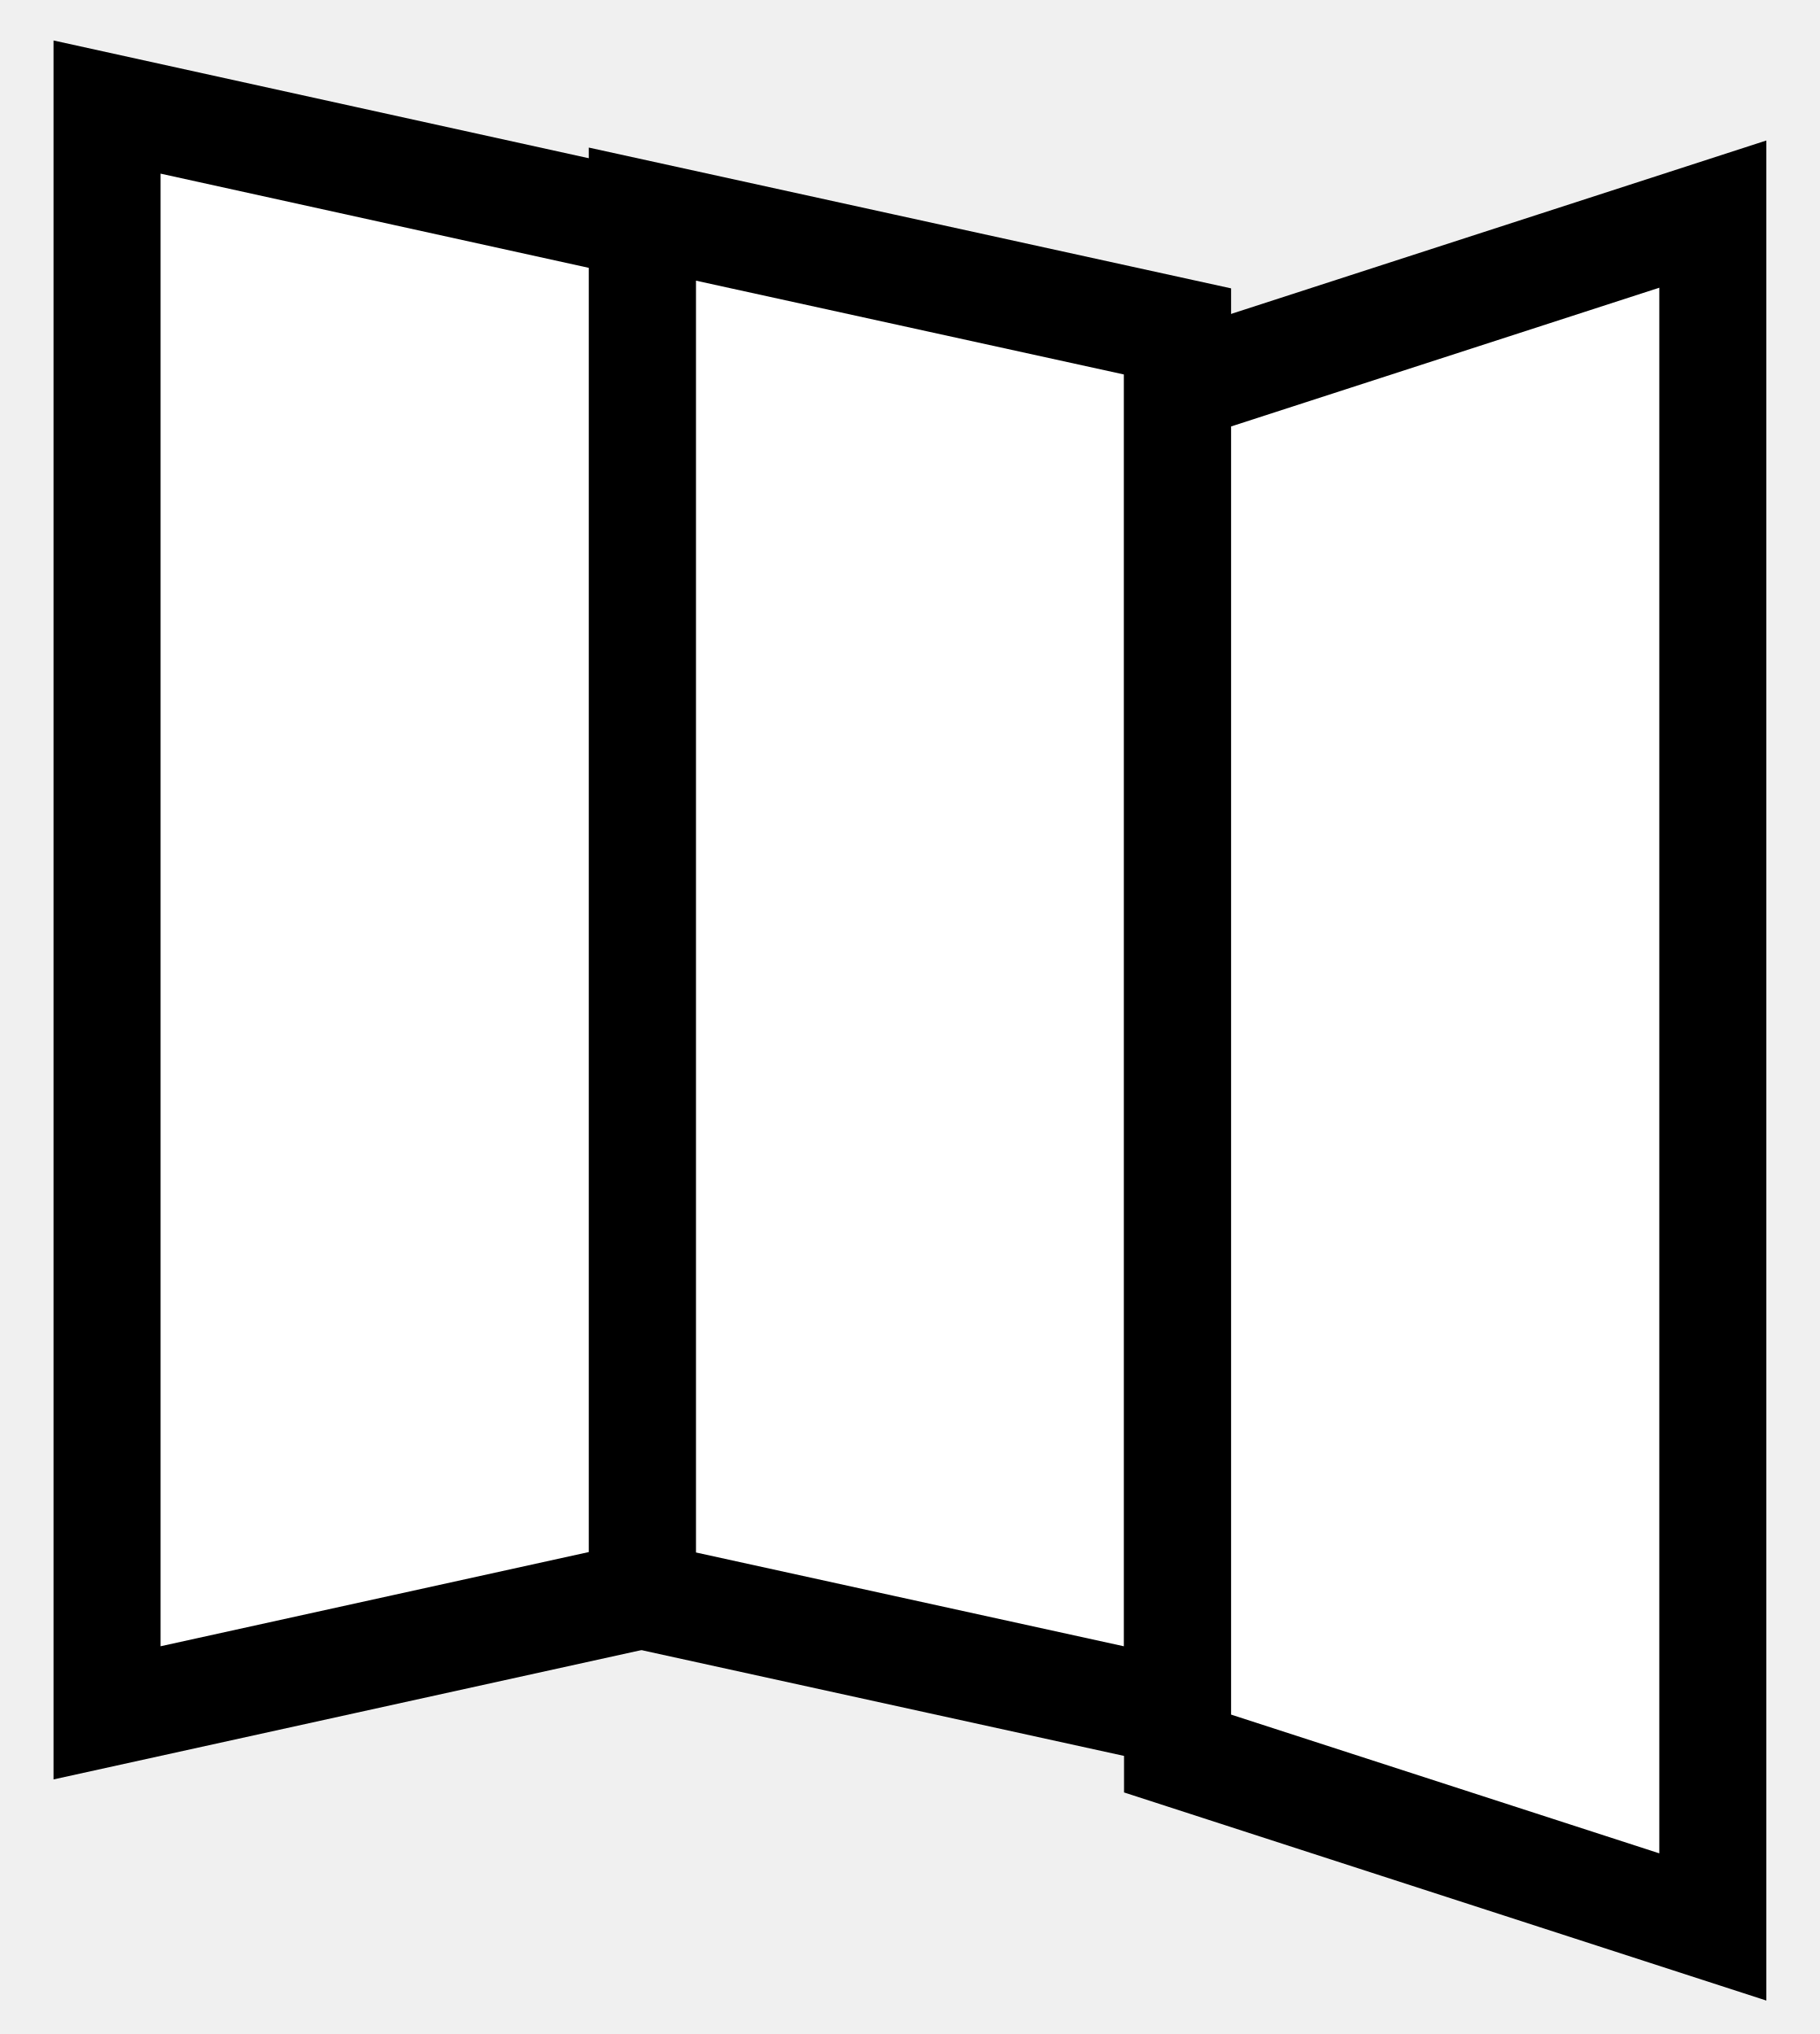
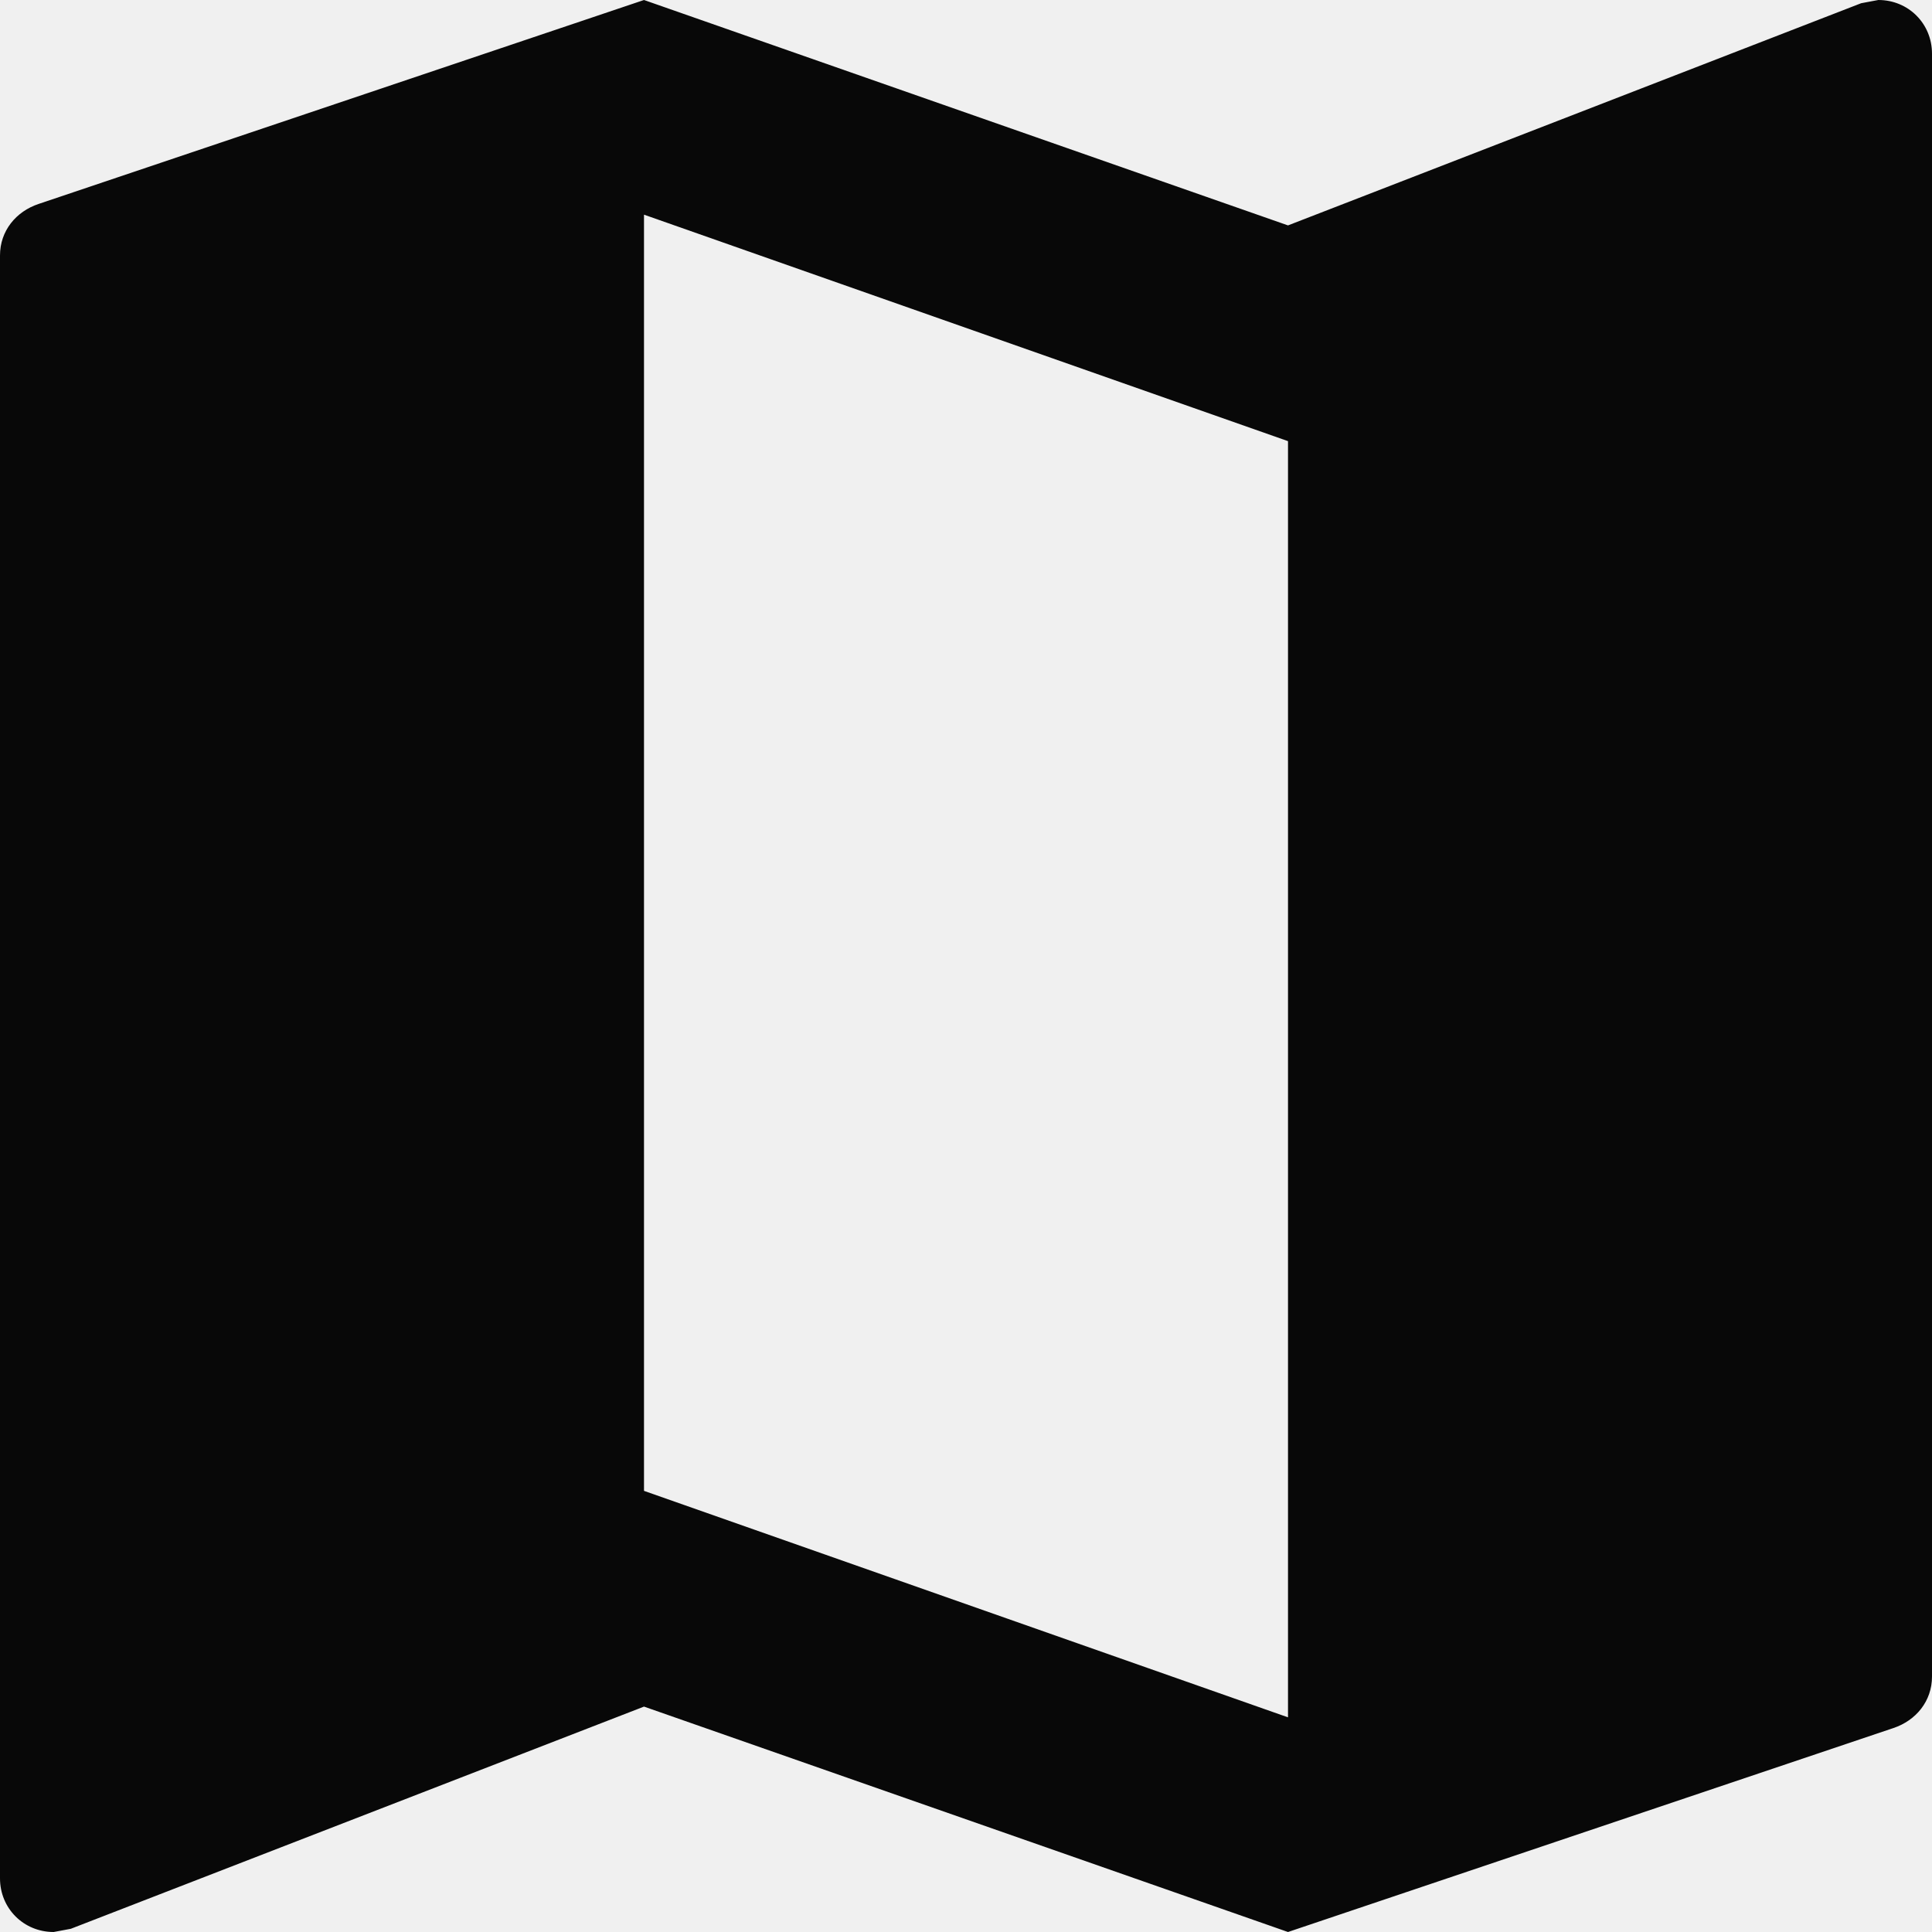
- <svg xmlns="http://www.w3.org/2000/svg" width="17px" height="19px" viewBox="0 0 17 19" version="1.1">
-   <g id="Page-1" stroke="none" stroke-width="1" fill="none" fill-rule="evenodd">
-     <g id="map" transform="translate(1, 1)" fill="#FFFFFF" stroke="#000000">
-       <polygon id="Rectangle" points="5 1 5 13.904 10 15 10 2.096" />
-       <polygon id="Rectangle" points="10 2.62 10 15.38 15 17 15 1" />
-       <polygon id="Rectangle" points="0 0 0 15 5 13.9 5 1.1" />
+ <svg xmlns="http://www.w3.org/2000/svg" xmlns:xlink="http://www.w3.org/1999/xlink" width="18" height="18" viewBox="0 0 18 18">
+   <defs>
+     <path id="map-a" d="M17.5,-4.00000002e-08 L17.34,0.03 L12,2.1 L6,-4.00000002e-08 L0.36,1.9 C0.15,1.97 -4.00000002e-08,2.15 -4.00000002e-08,2.38 L-4.00000002e-08,17.5 C-4.00000002e-08,17.78 0.22,18 0.5,18 L0.66,17.97 L6,15.9 L12,18 L17.64,16.1 C17.85,16.03 18,15.85 18,15.62 L18,0.5 C18,0.22 17.78,-4.00000002e-08 17.5,-4.00000002e-08 Z M12,16 L6,13.89 L6,2 L12,4.11 L12,16 Z" />
+   </defs>
+   <g fill="none" fill-rule="evenodd" transform="translate(-3 -3)">
+     <polygon points="0 0 24 0 24 24 0 24" />
+     <g transform="translate(3 3)">
+       <mask id="map-b" fill="#fff">
+         <use xlink:href="#map-a" />
+       </mask>
+       <rect width="24" height="24" x="-3" y="-3" fill="#080808" mask="url(#map-b)" />
    </g>
  </g>
</svg>
